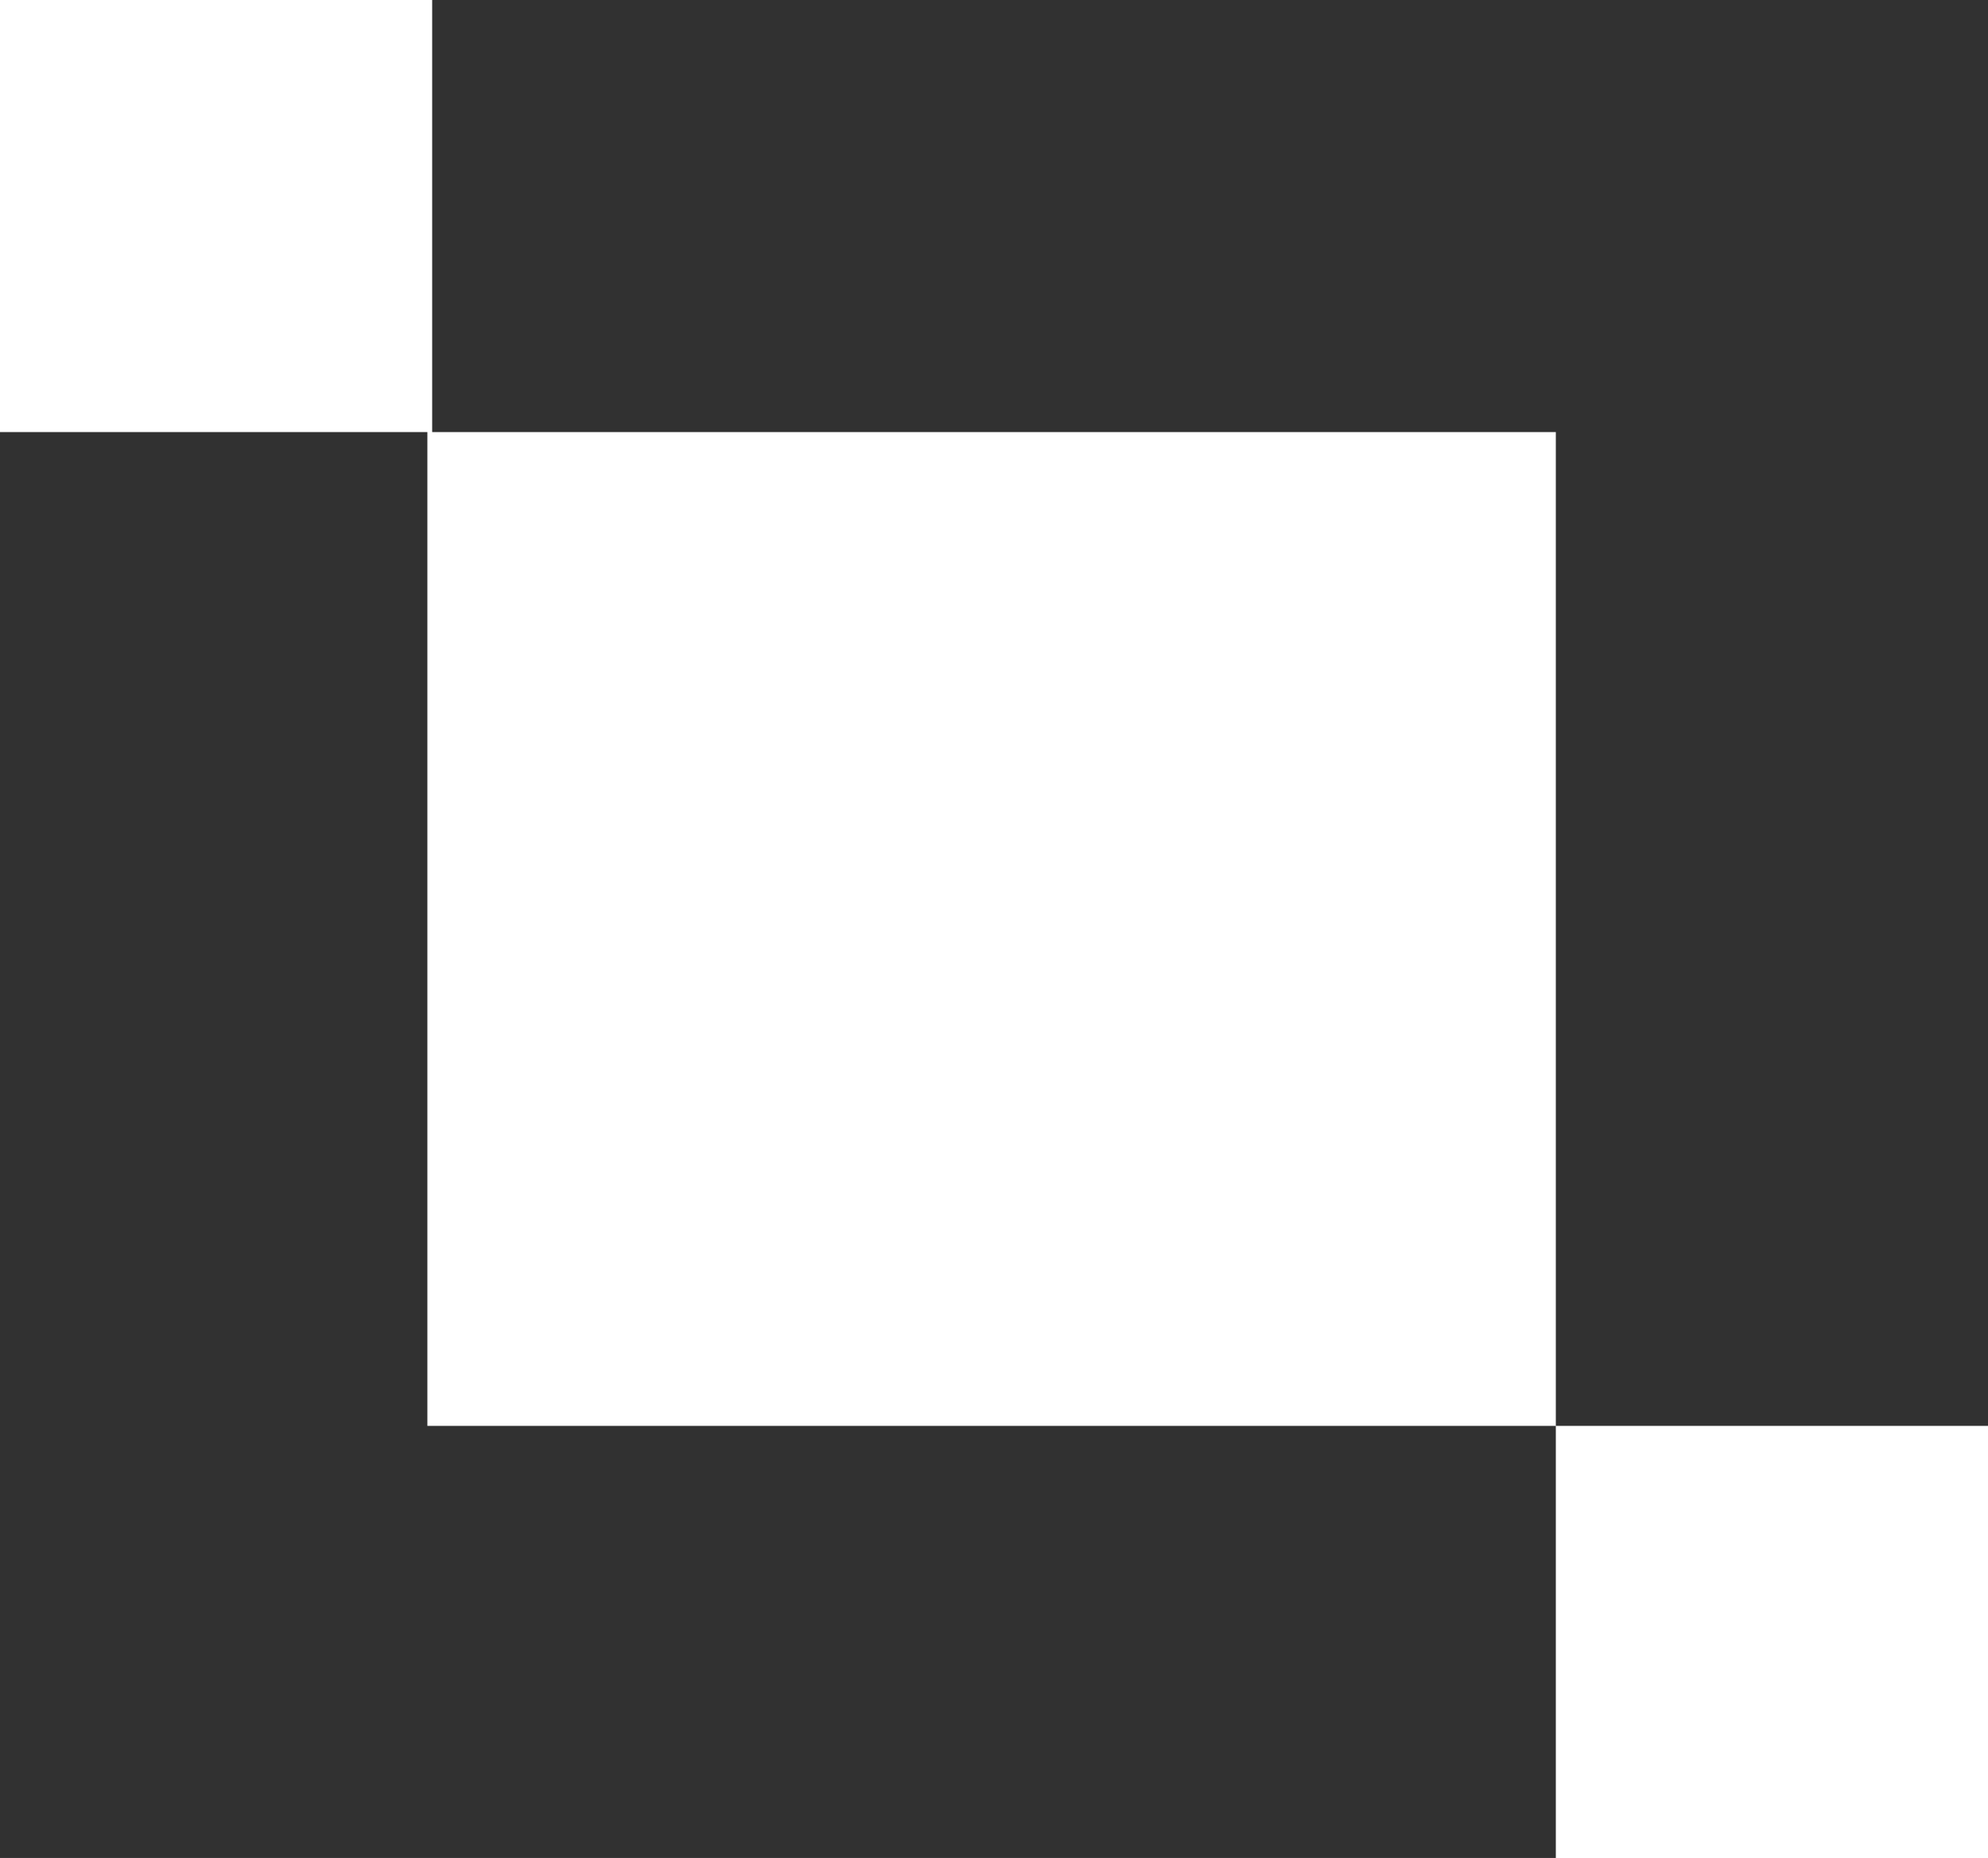
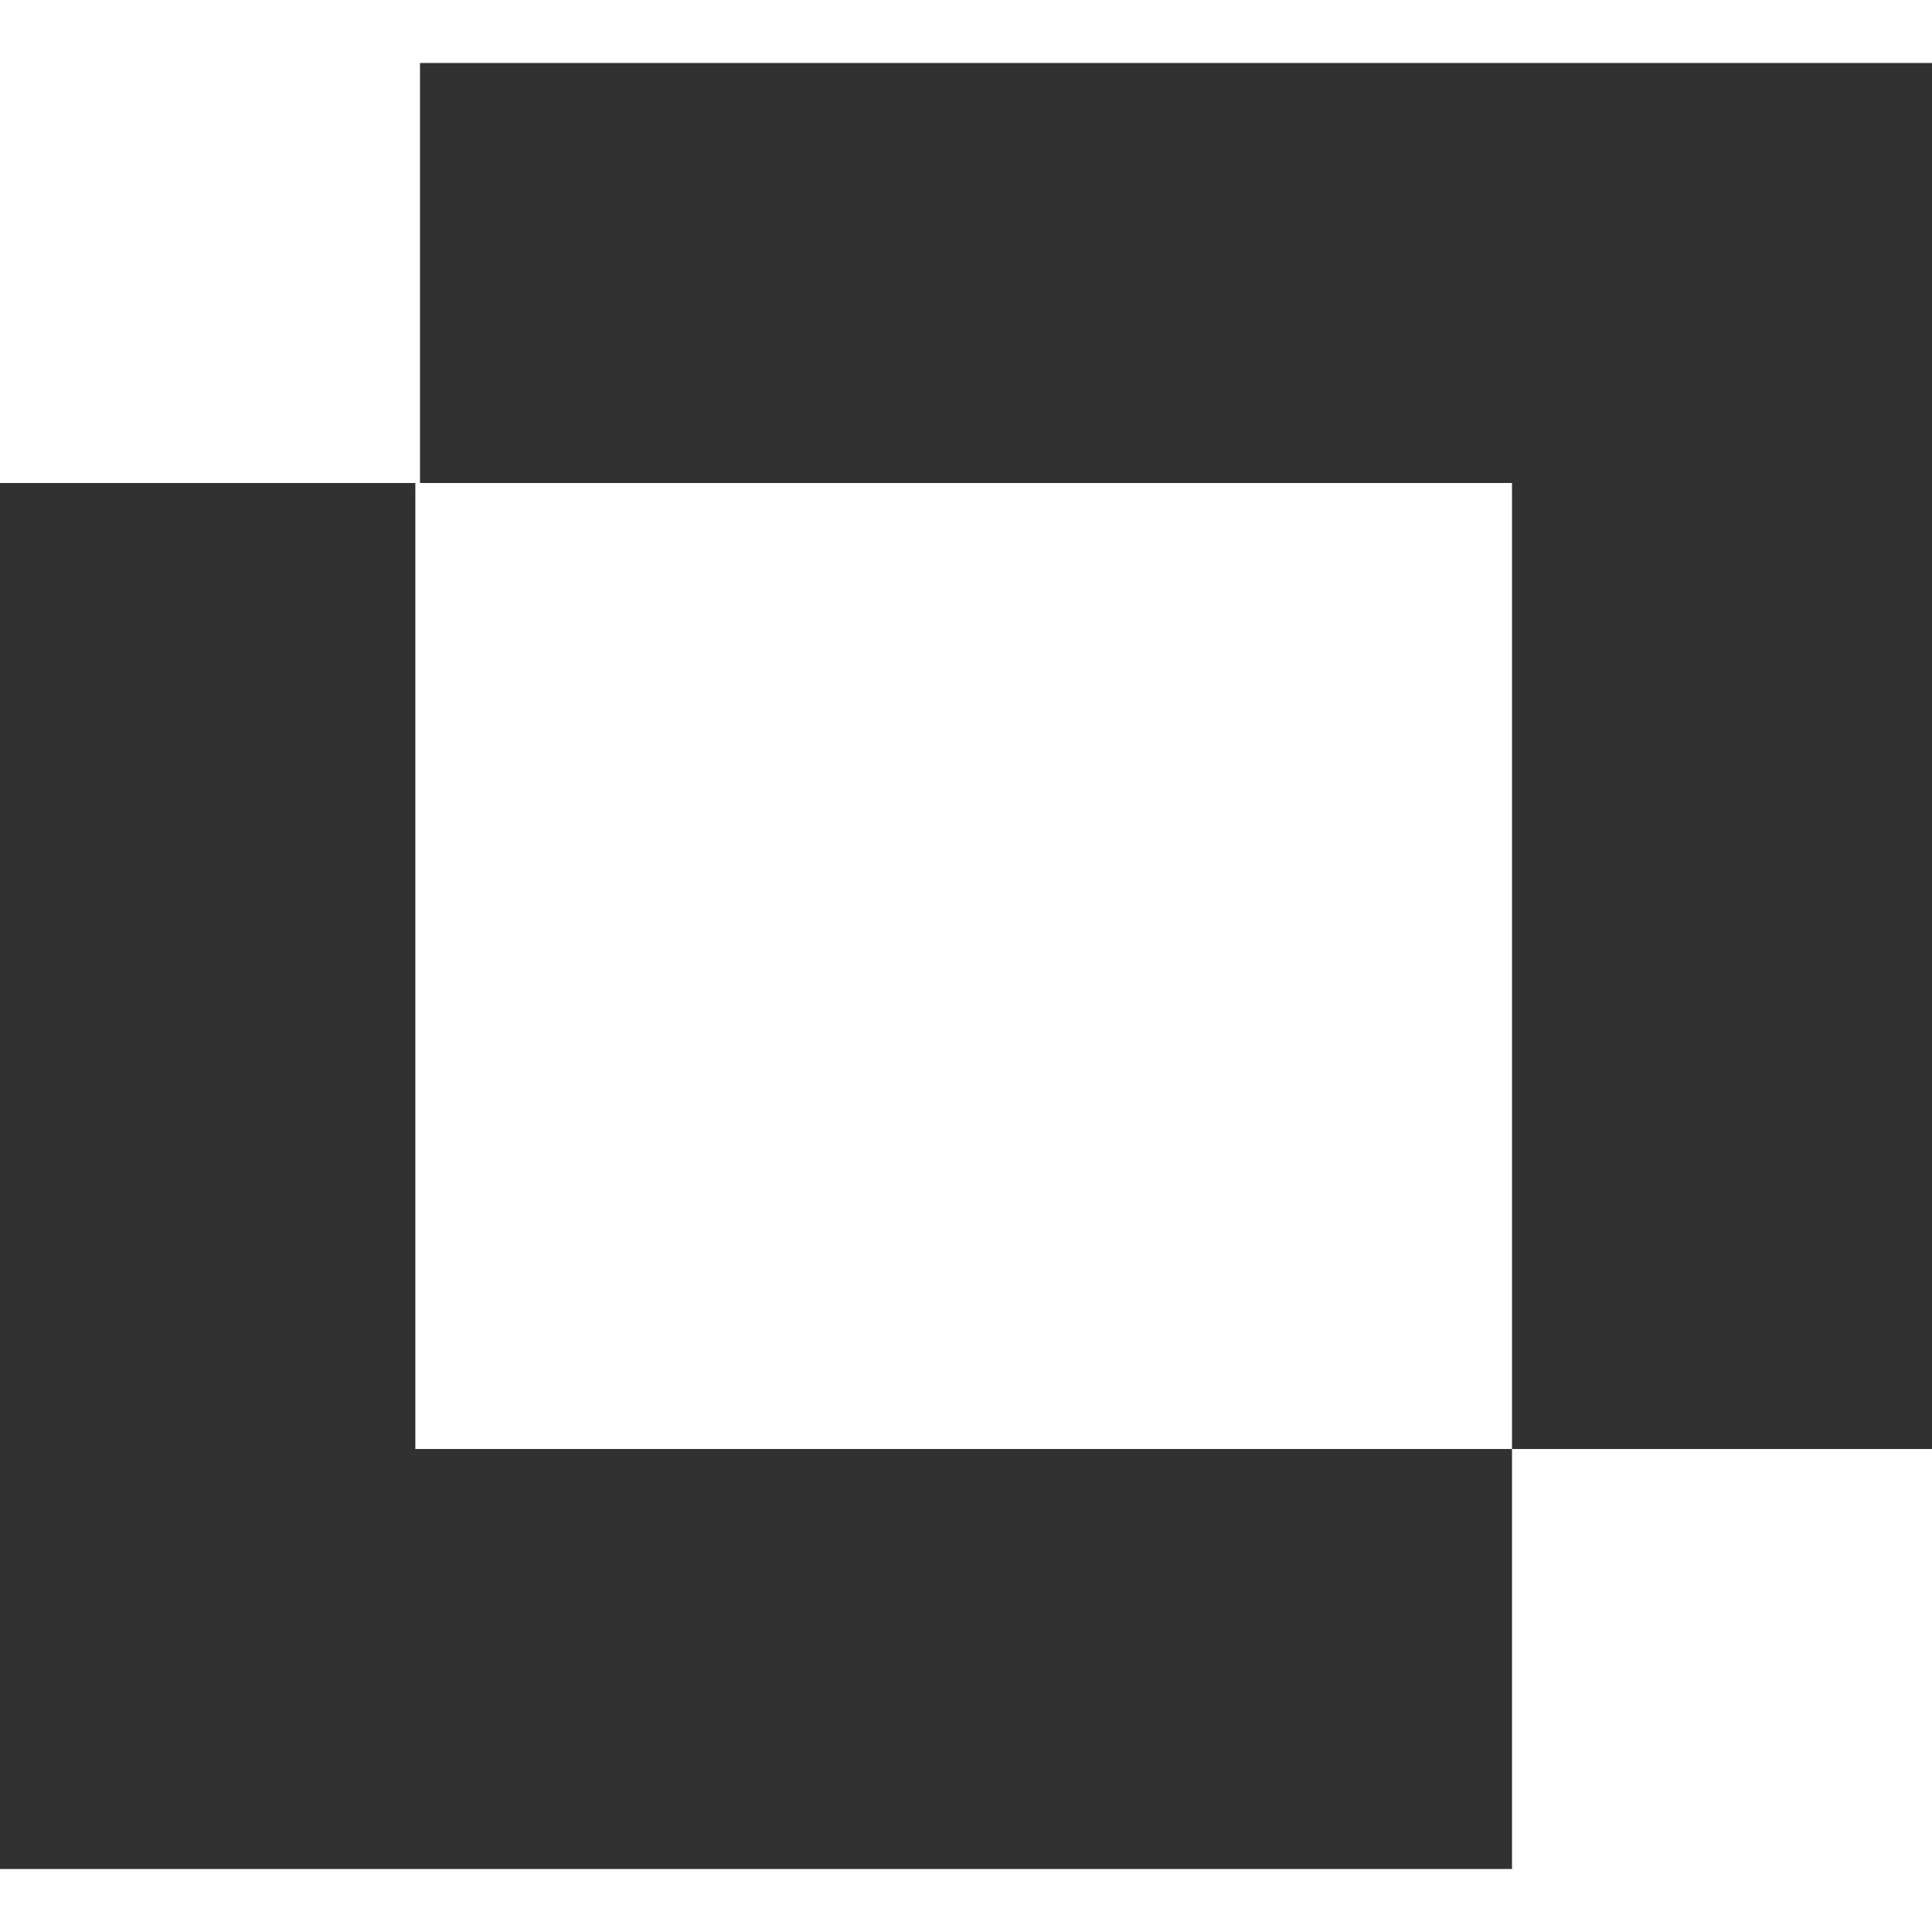
- <svg xmlns="http://www.w3.org/2000/svg" width="46px" height="43px" viewBox="0 0 46 43" version="1.1">
-   <defs />
+ <svg xmlns="http://www.w3.org/2000/svg" width="30px" height="30px" viewBox="0 0 46 43" version="1.1">
  <g id="Symbols" stroke="none" stroke-width="1" fill="none" fill-rule="evenodd">
    <g id="button/Install" transform="translate(-19, -15)" fill="#313131">
      <g id="MicroFocus_logo" transform="translate(19, 15)">
        <polygon id="Fill-1" points="10 6.16438356e-05 10 10 36 10 36 33 46 33 46 6.16438356e-05" />
        <polygon id="Fill-2" points="0 10 0 43 36 43 36 33 9.889 33 9.889 10" />
      </g>
    </g>
  </g>
</svg>
